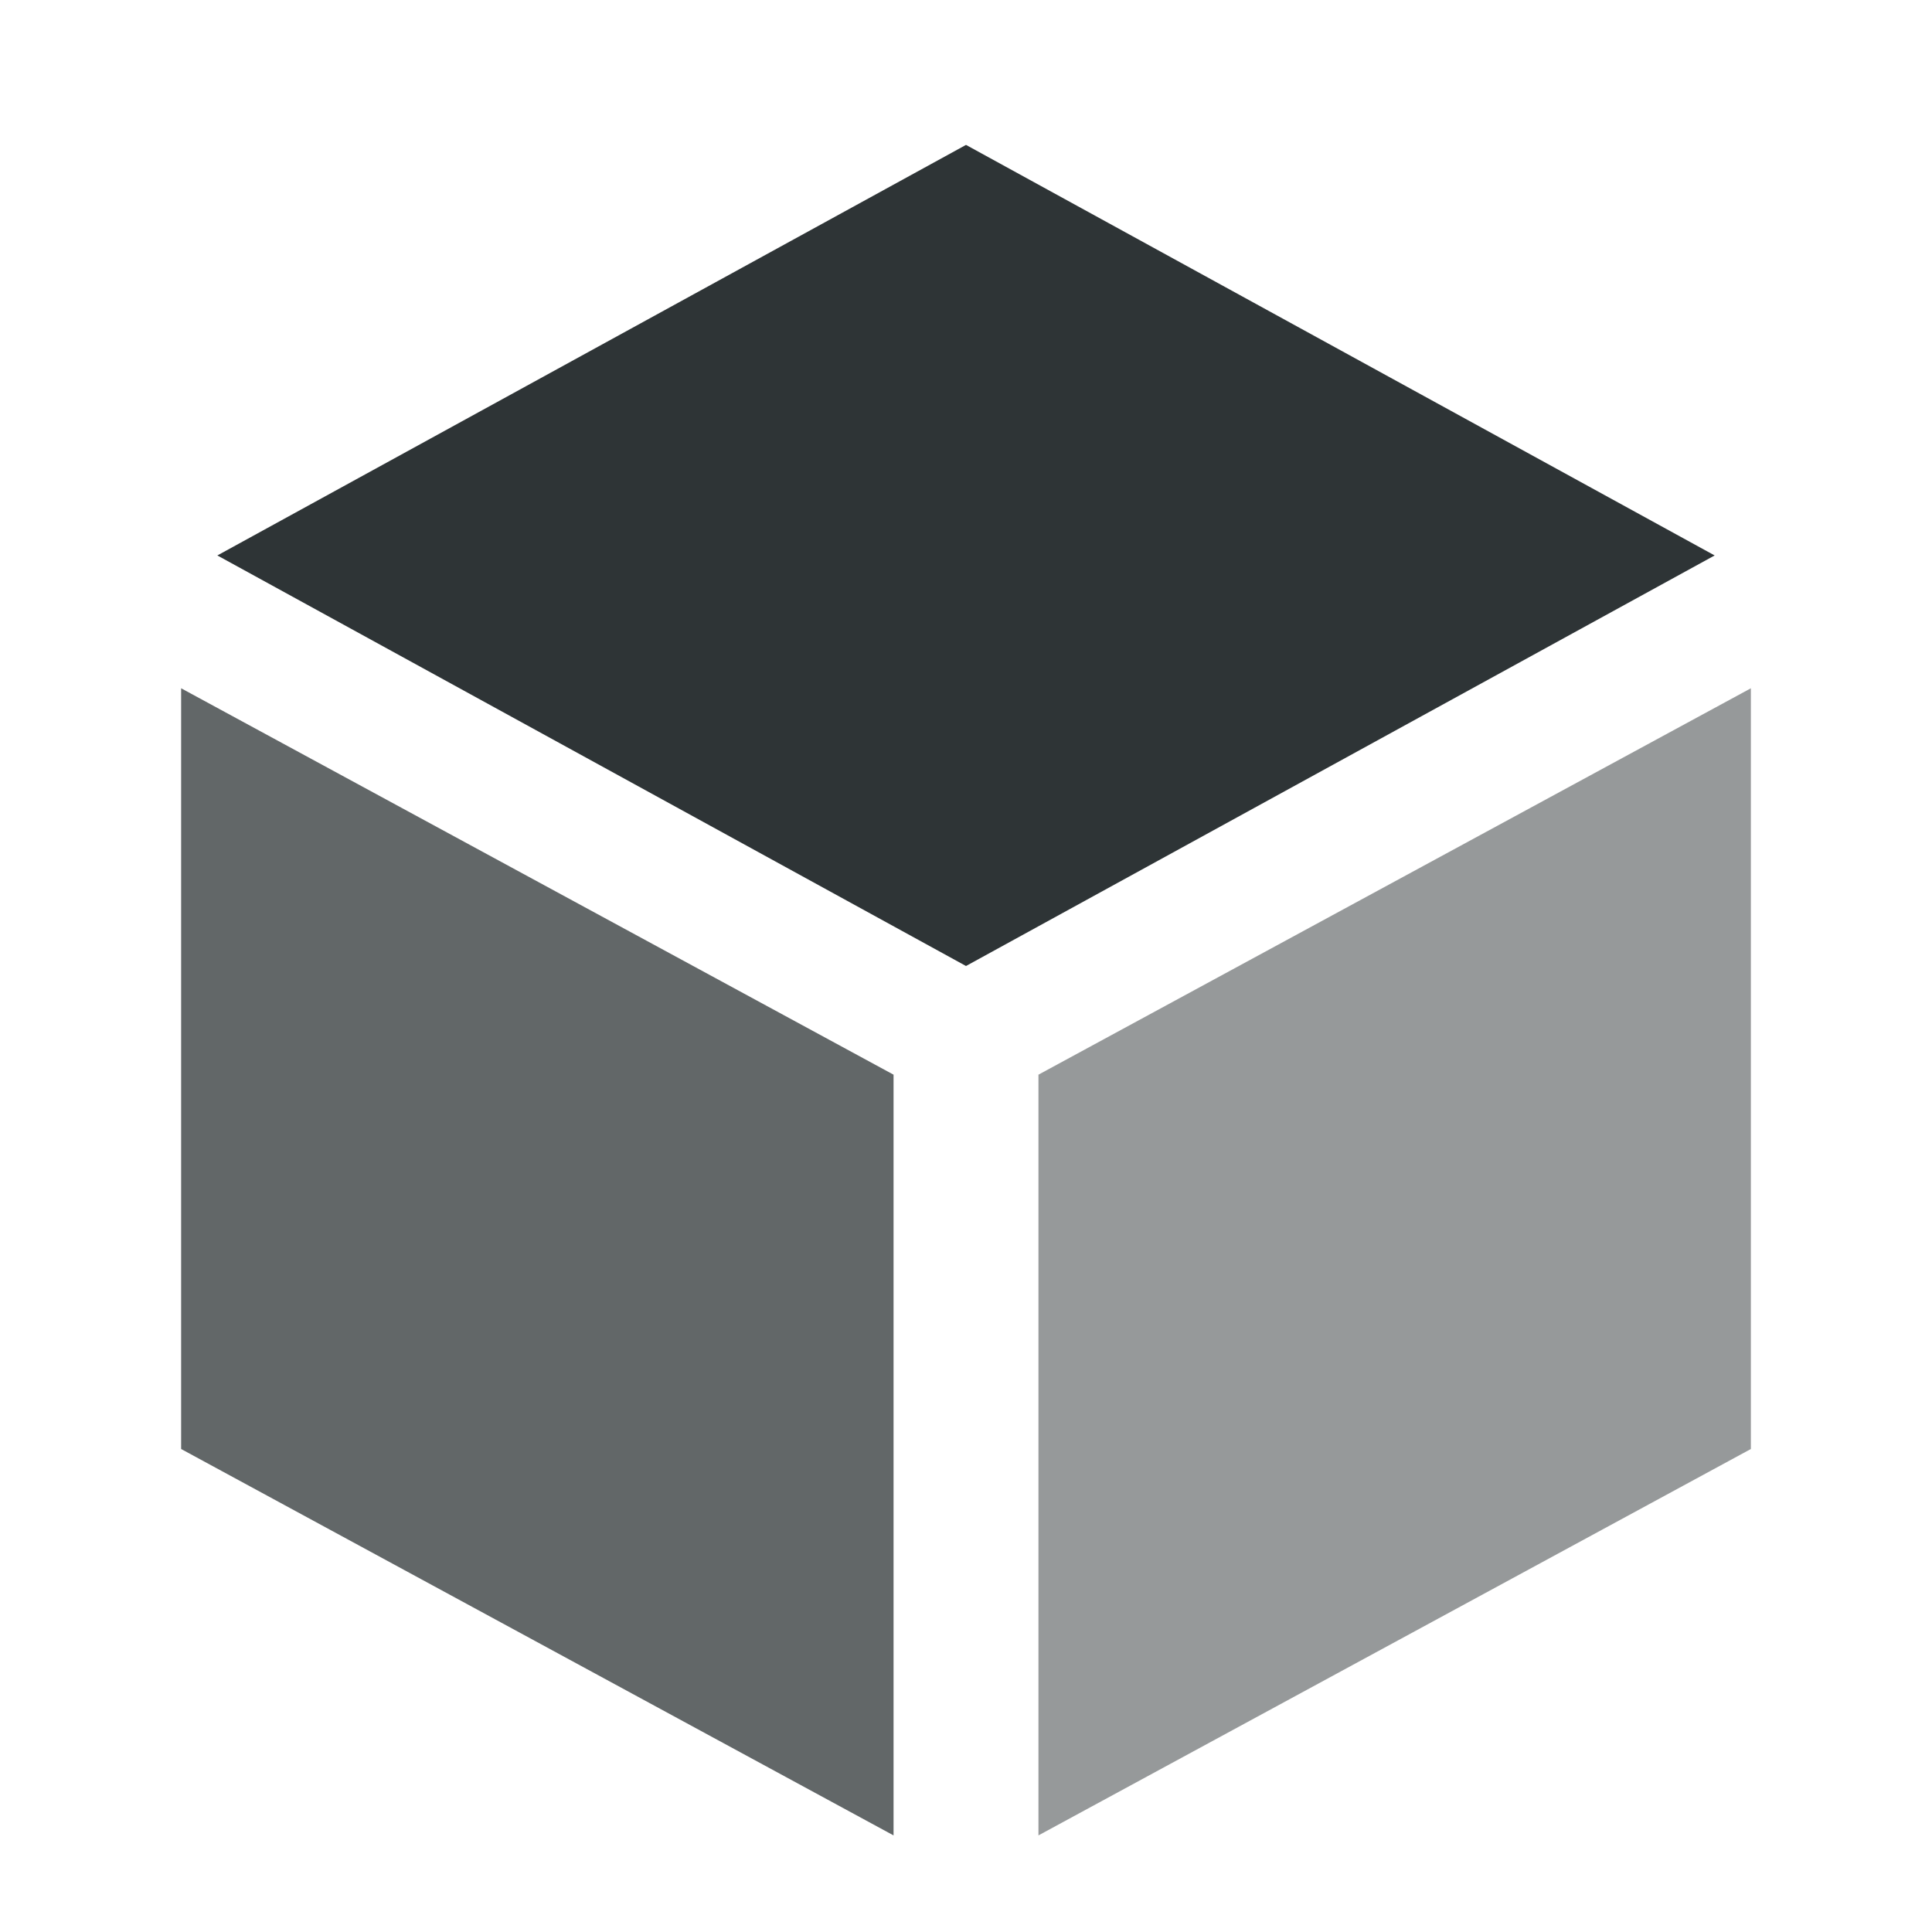
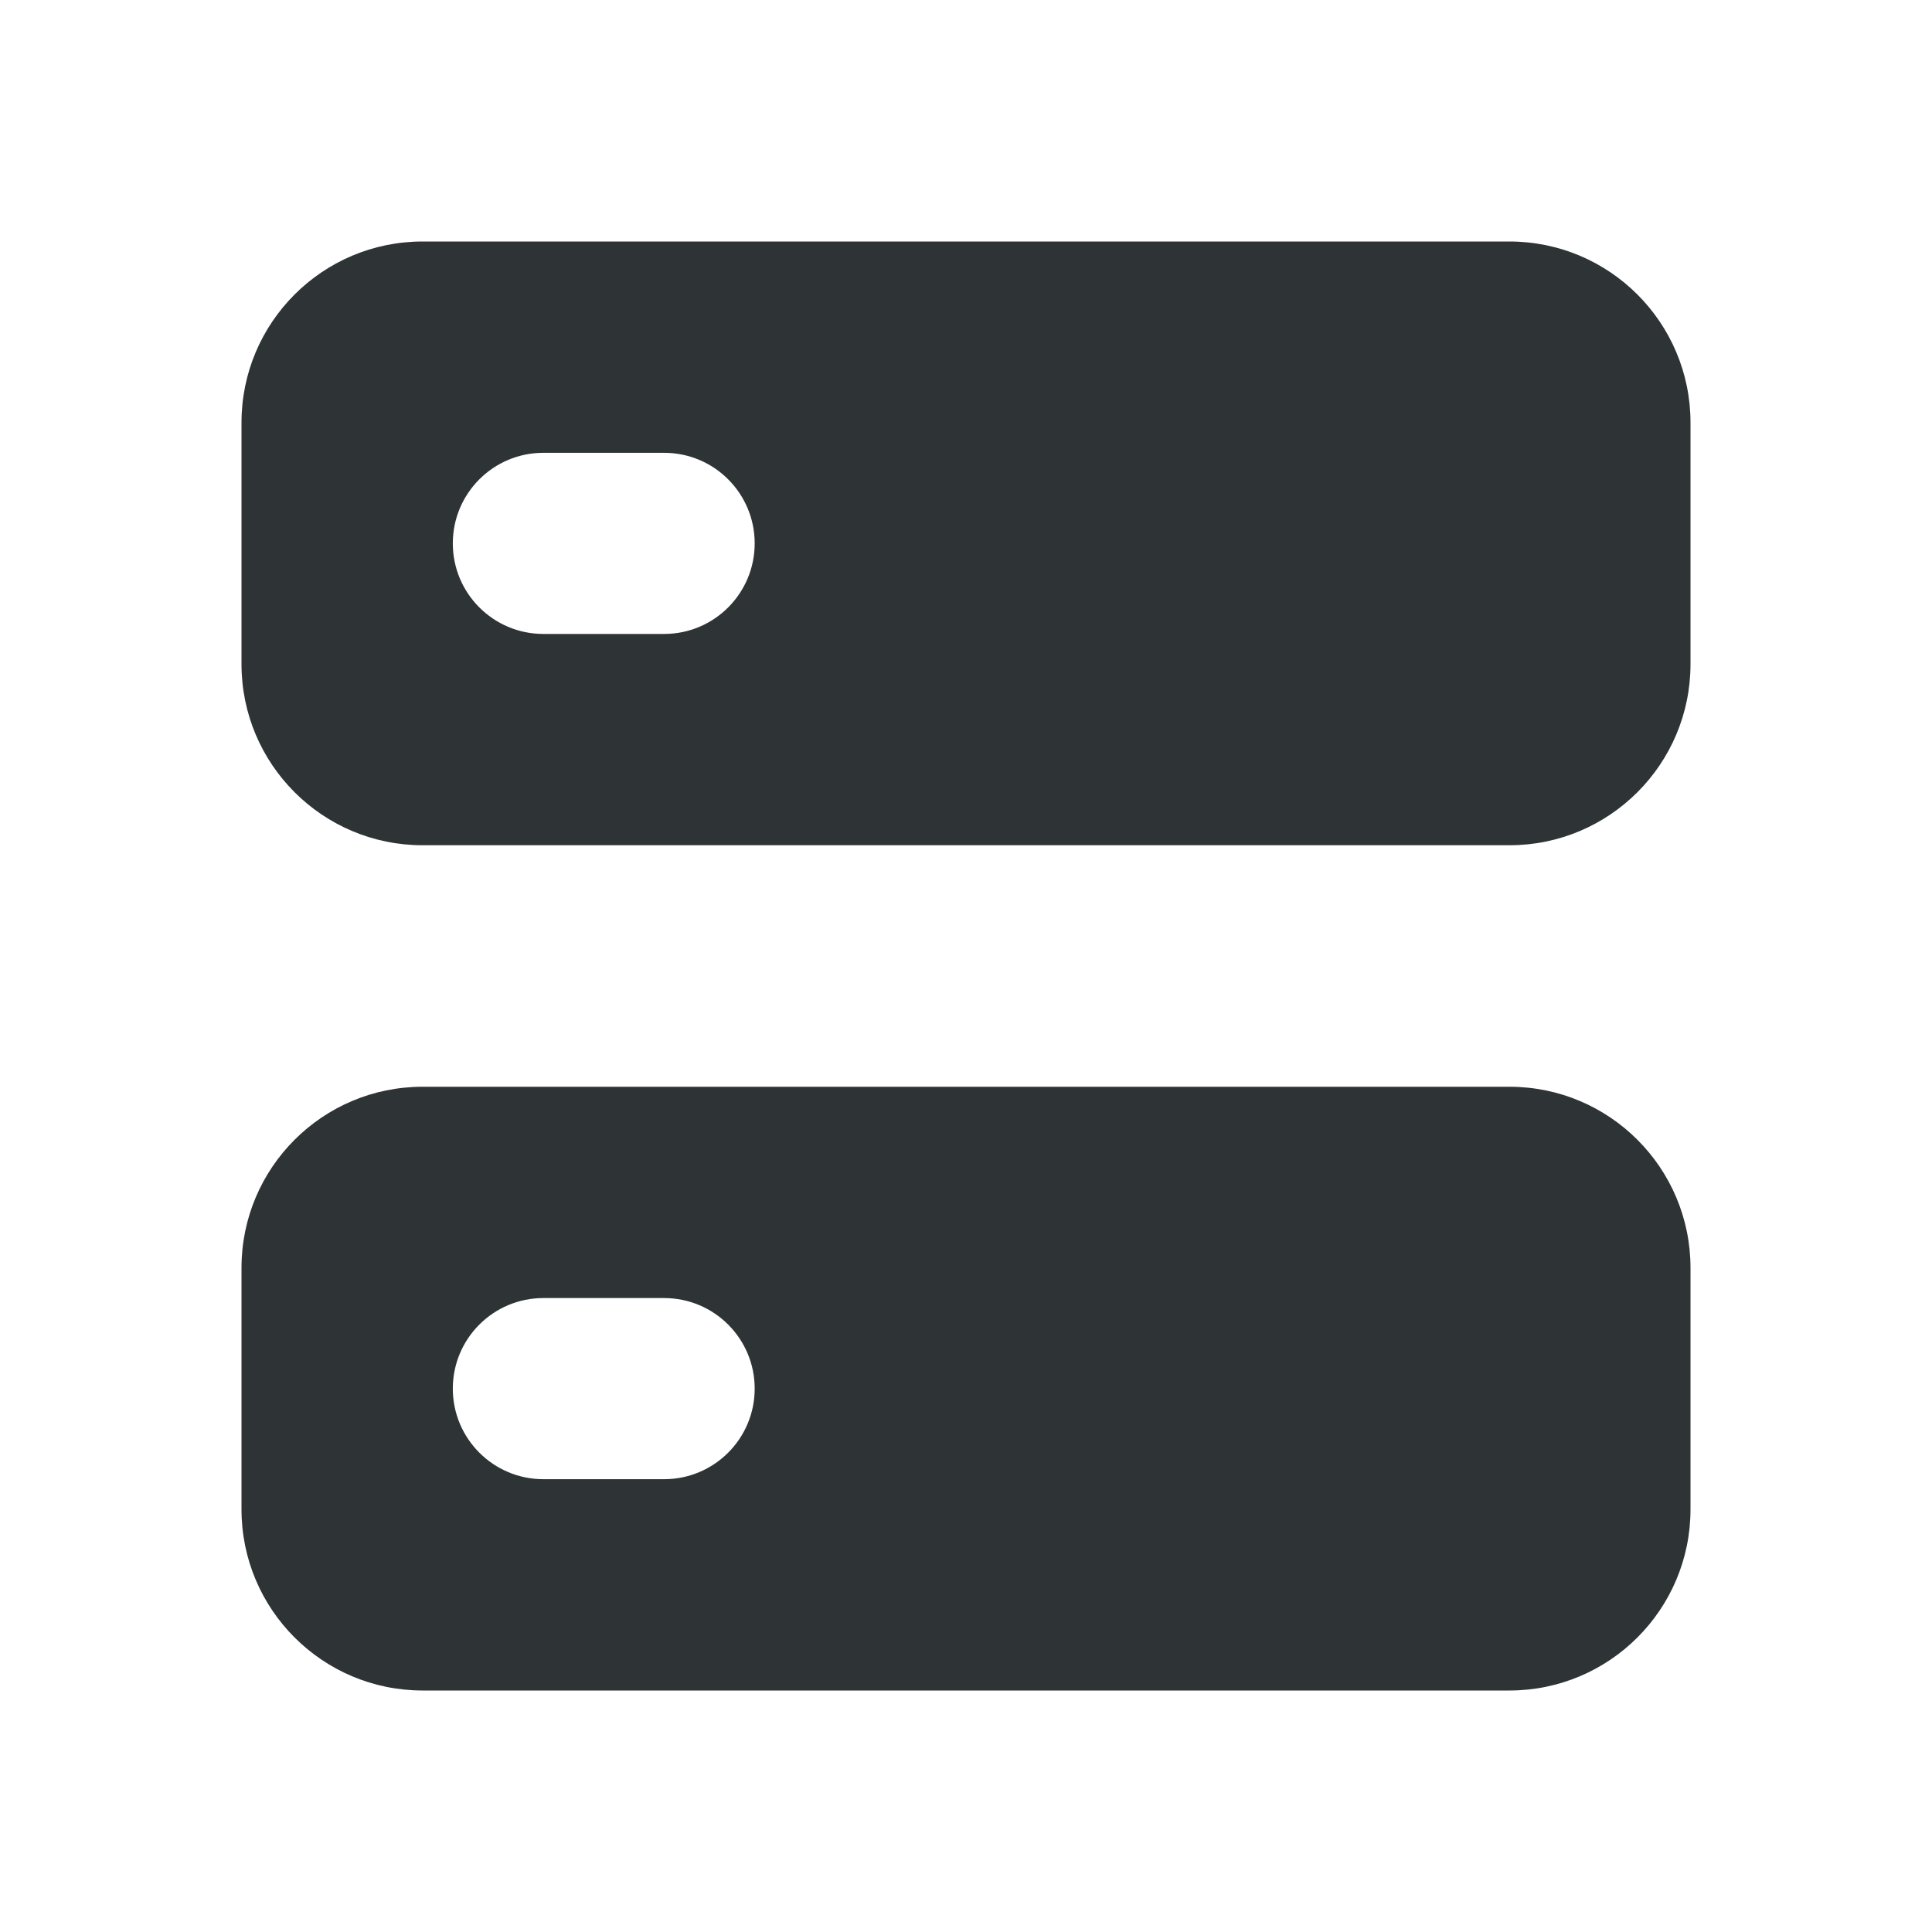
<svg xmlns="http://www.w3.org/2000/svg" width="16" height="16" viewBox="0 0 16 16">
-   <path fill="#2e3436" d="M8 1.2 14.2 4.6 8 8 1.8 4.6Z" />
-   <path fill="#2e3436" d="M1.5 5.7 7.4 8.9V15.2L1.5 12Z" opacity=".75" />
-   <path fill="#2e3436" d="M8.6 8.9 14.5 5.7V12L8.6 15.2Z" opacity=".5" />
+   <path fill="#2e3436" d="M3.5 2h9A1.5 1.5 0 0 1 14 3.5v2A1.5 1.5 0 0 1 12.5 7h-9A1.5 1.5 0 0 1 2 5.5v-2A1.5 1.5 0 0 1 3.5 2Zm1 1.75a.75.75 0 0 0 0 1.5h1a.75.75 0 0 0 0-1.5Z" />
+   <path fill="#2e3436" d="M3.5 9h9a1.5 1.5 0 0 1 1.5 1.5v2a1.5 1.5 0 0 1-1.5 1.5h-9A1.5 1.5 0 0 1 2 12.5v-2A1.5 1.5 0 0 1 3.5 9Zm1 1.75a.75.75 0 0 0 0 1.5h1a.75.75 0 0 0 0-1.5Z" />
</svg>
